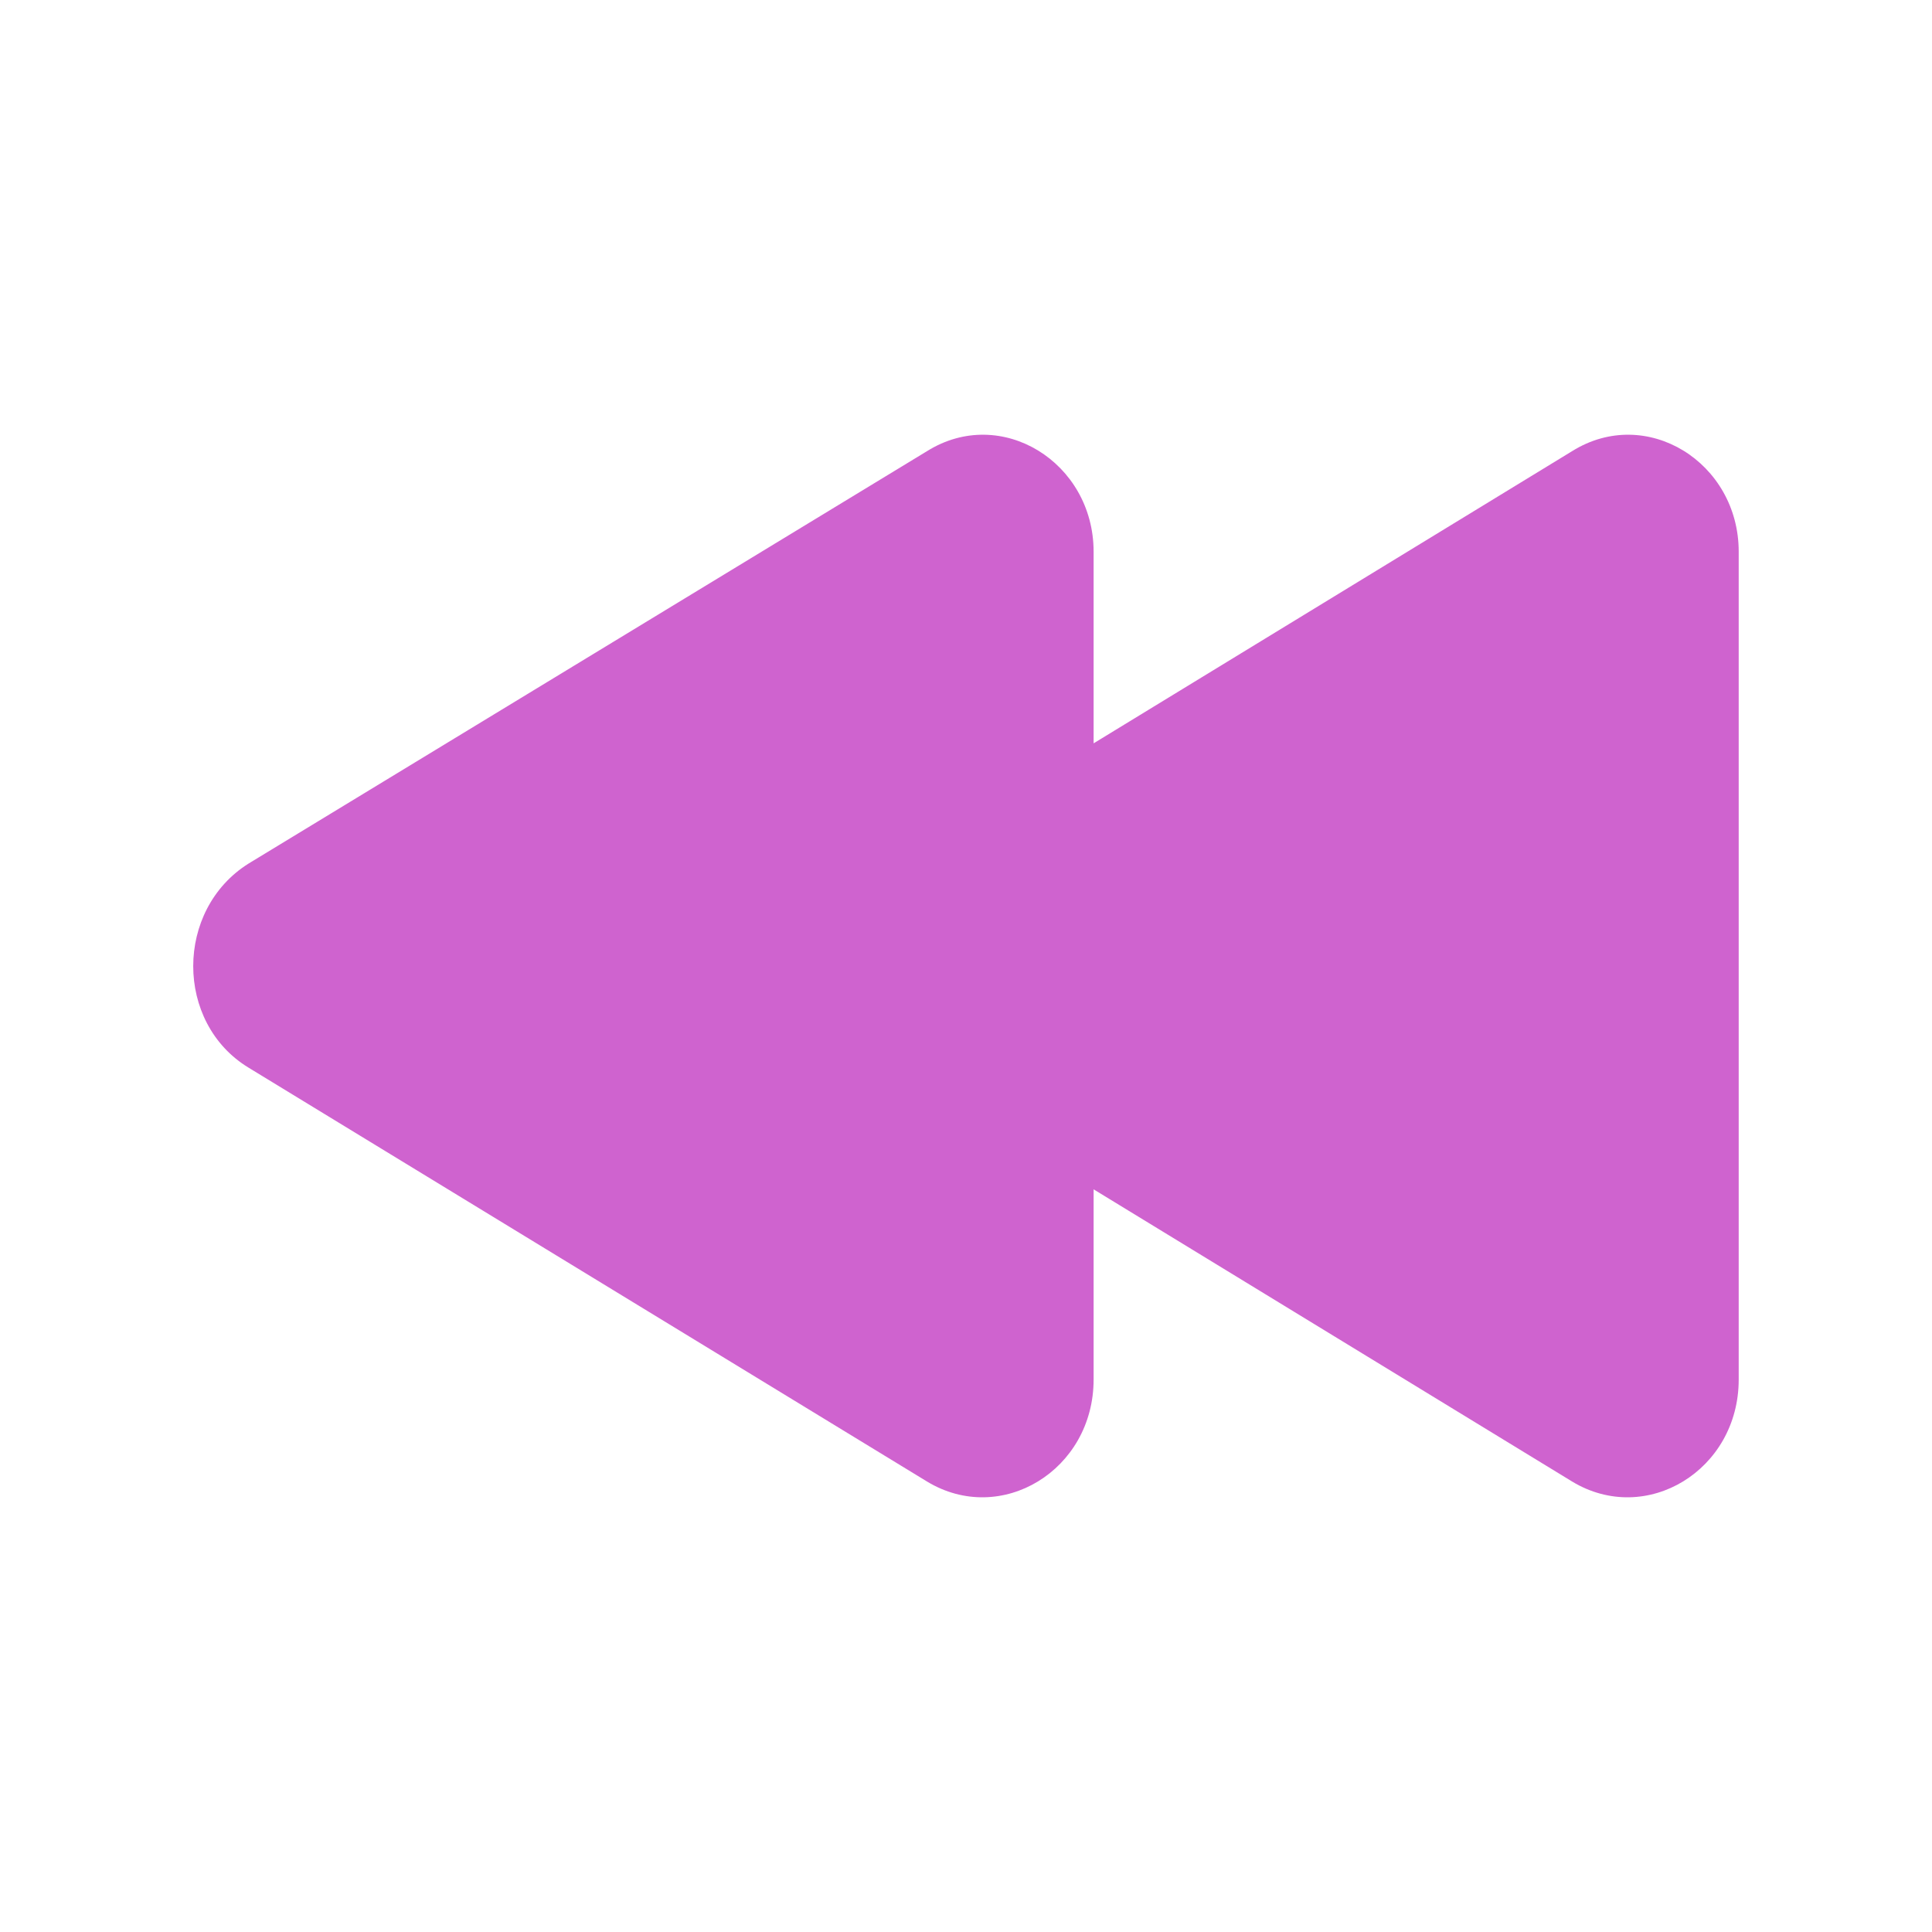
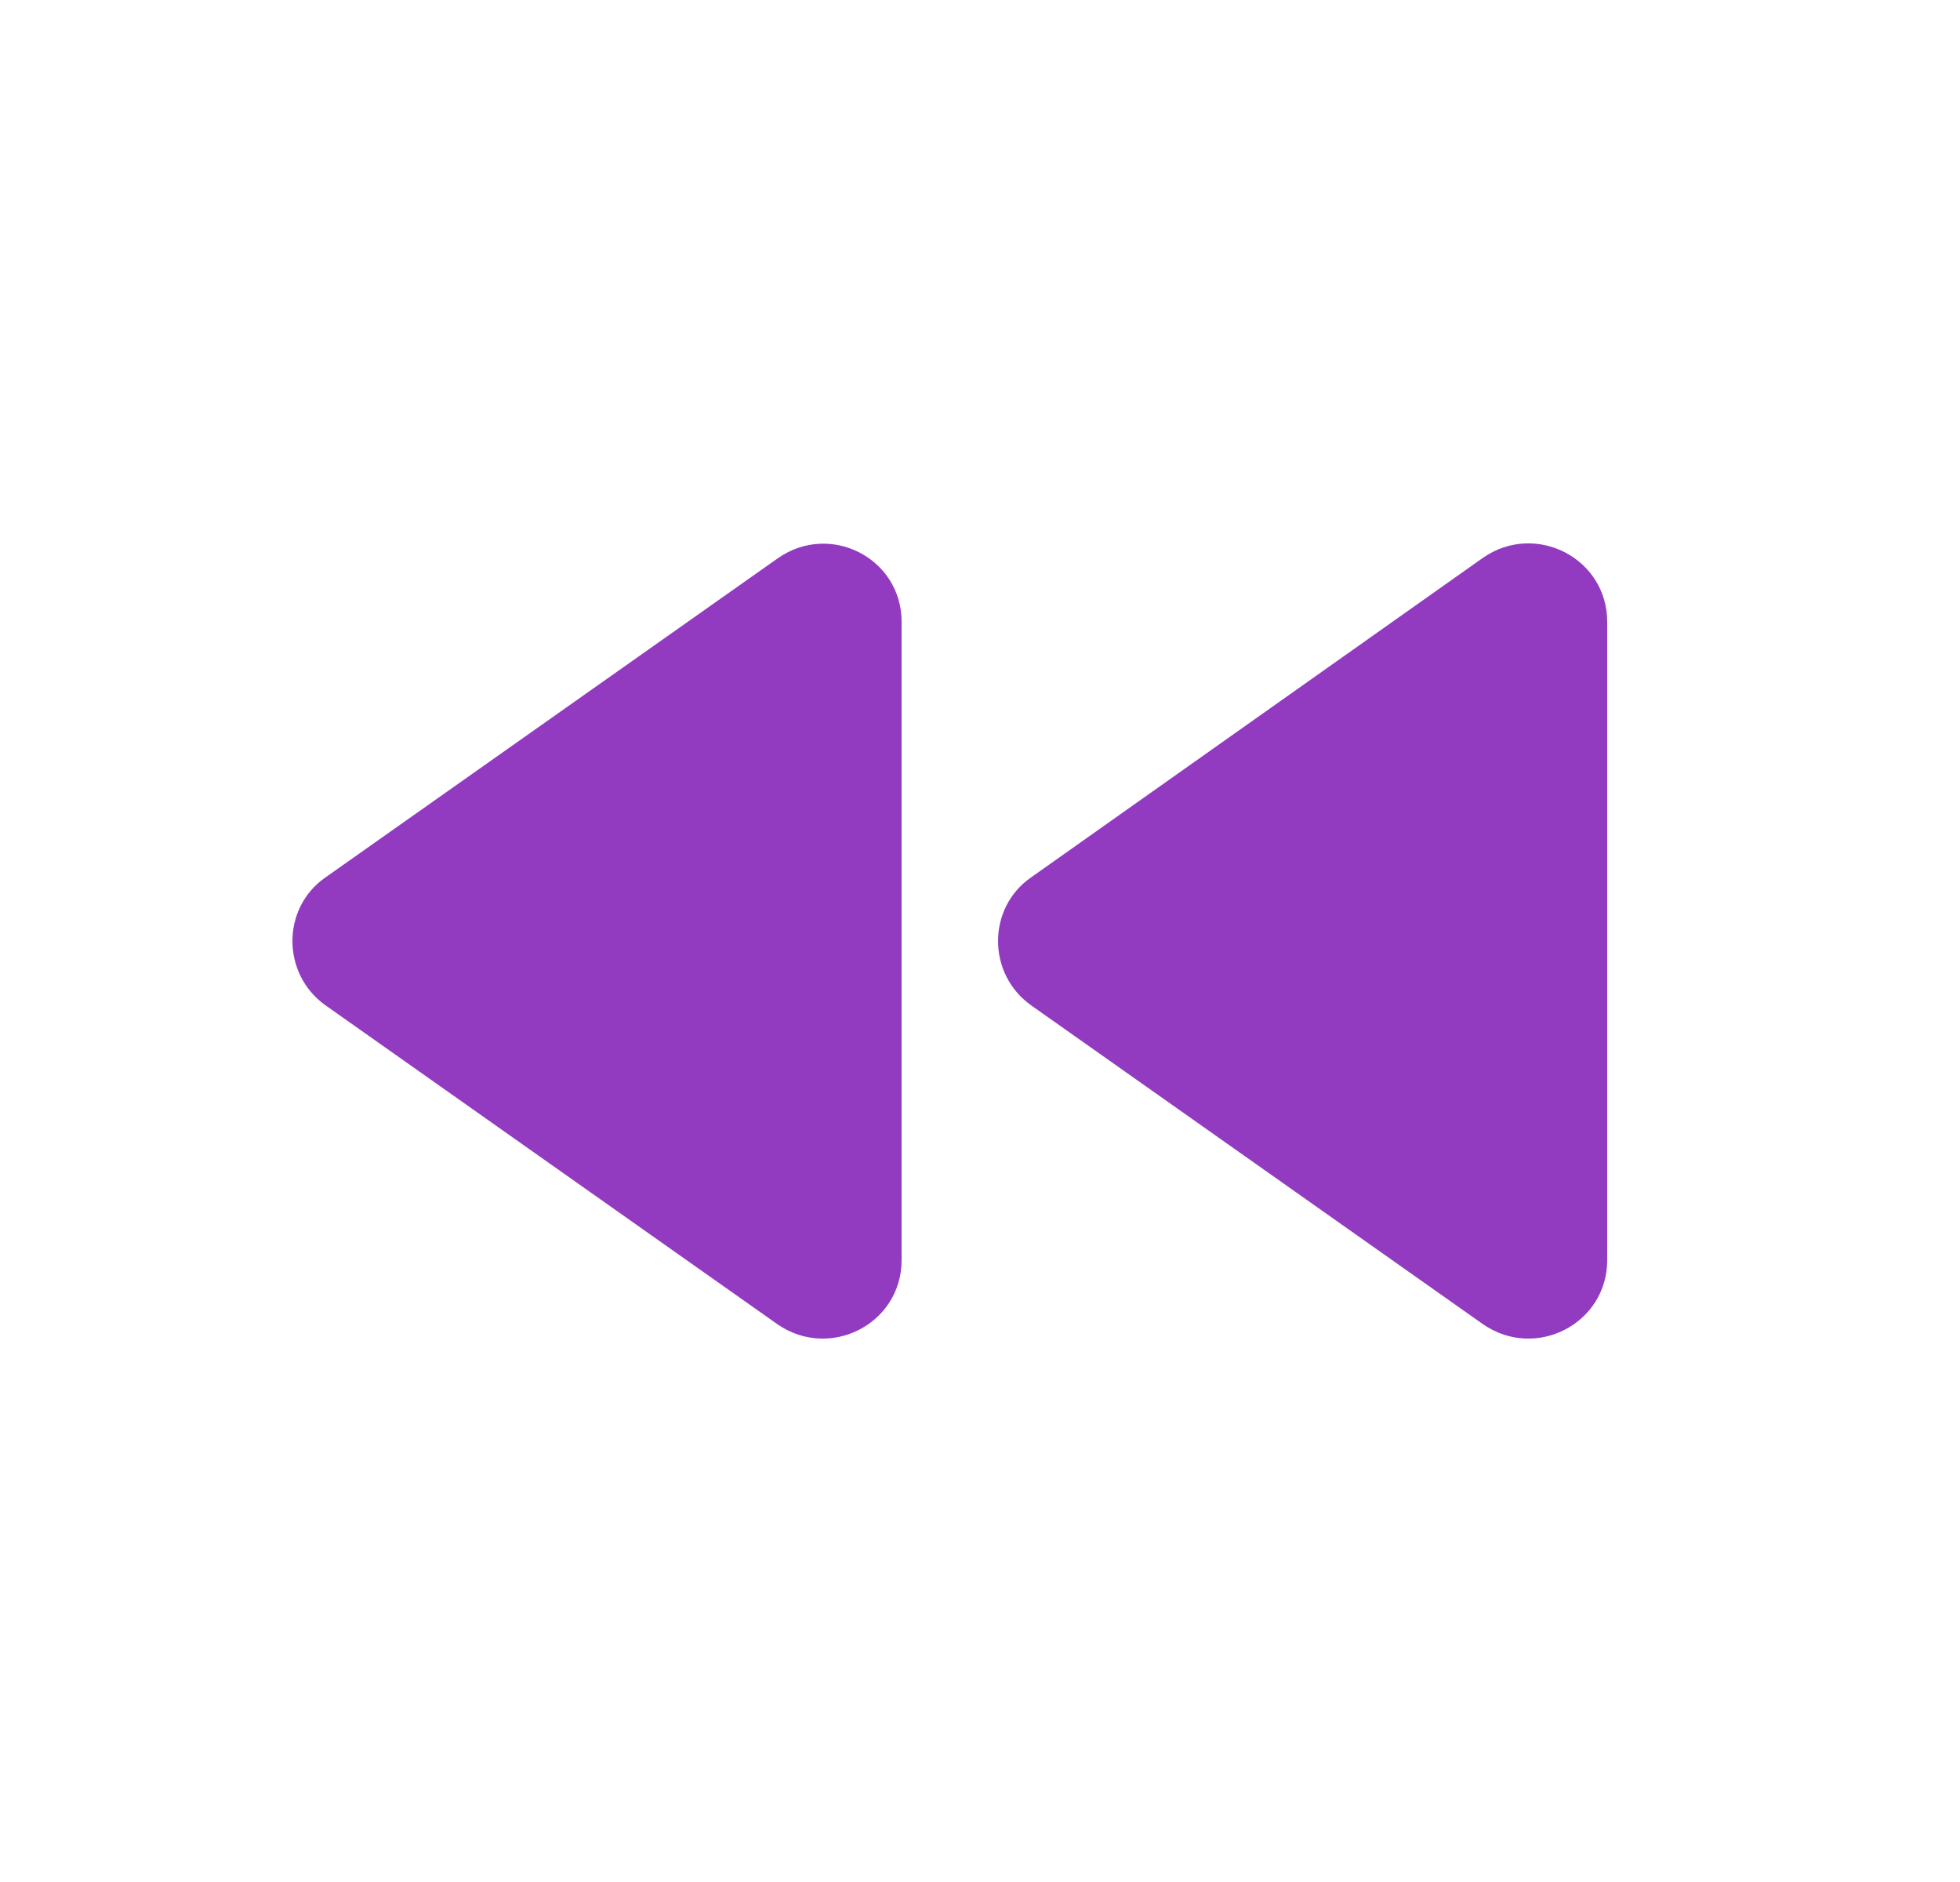
- <svg xmlns="http://www.w3.org/2000/svg" width="20px" height="20px" viewBox="0 0 20 20" version="1.1">
-   <defs />
-   <g id="Page-1" stroke="none" stroke-width="1" fill="none" fill-rule="evenodd">
-     <g id="slower" fill="#CF63CF">
-       <path d="M2.574,8.939 L9.597,4.67 C10.363,4.191 11.321,4.785 11.321,5.711 L11.321,7.695 L16.275,4.67 C17.042,4.191 17.999,4.785 17.999,5.711 L17.999,14.281 C17.999,15.22 17.042,15.801 16.275,15.337 L11.321,12.312 L11.321,14.281 C11.321,15.22 10.363,15.801 9.597,15.337 L2.574,11.053 C1.809,10.589 1.809,9.418 2.574,8.939" />
-     </g>
-   </g>
+ <svg xmlns="http://www.w3.org/2000/svg" width="25" height="24" viewBox="0 0 25 24" fill="none">
+   <path d="M18.92 16.89L13.15 12.819C12.59 12.419 12.59 11.579 13.15 11.19L18.92 7.11C19.59 6.65 20.5 7.12 20.5 7.93V16.07C20.5 16.88 19.59 17.349 18.92 16.89ZM11.5 7.93V16.07C11.5 16.88 10.59 17.349 9.92 16.89L4.15 12.819C3.59 12.419 3.59 11.579 4.15 11.19L9.92 7.12C10.59 6.65 11.5 7.12 11.5 7.93Z" fill="#923BC1" />
</svg>
